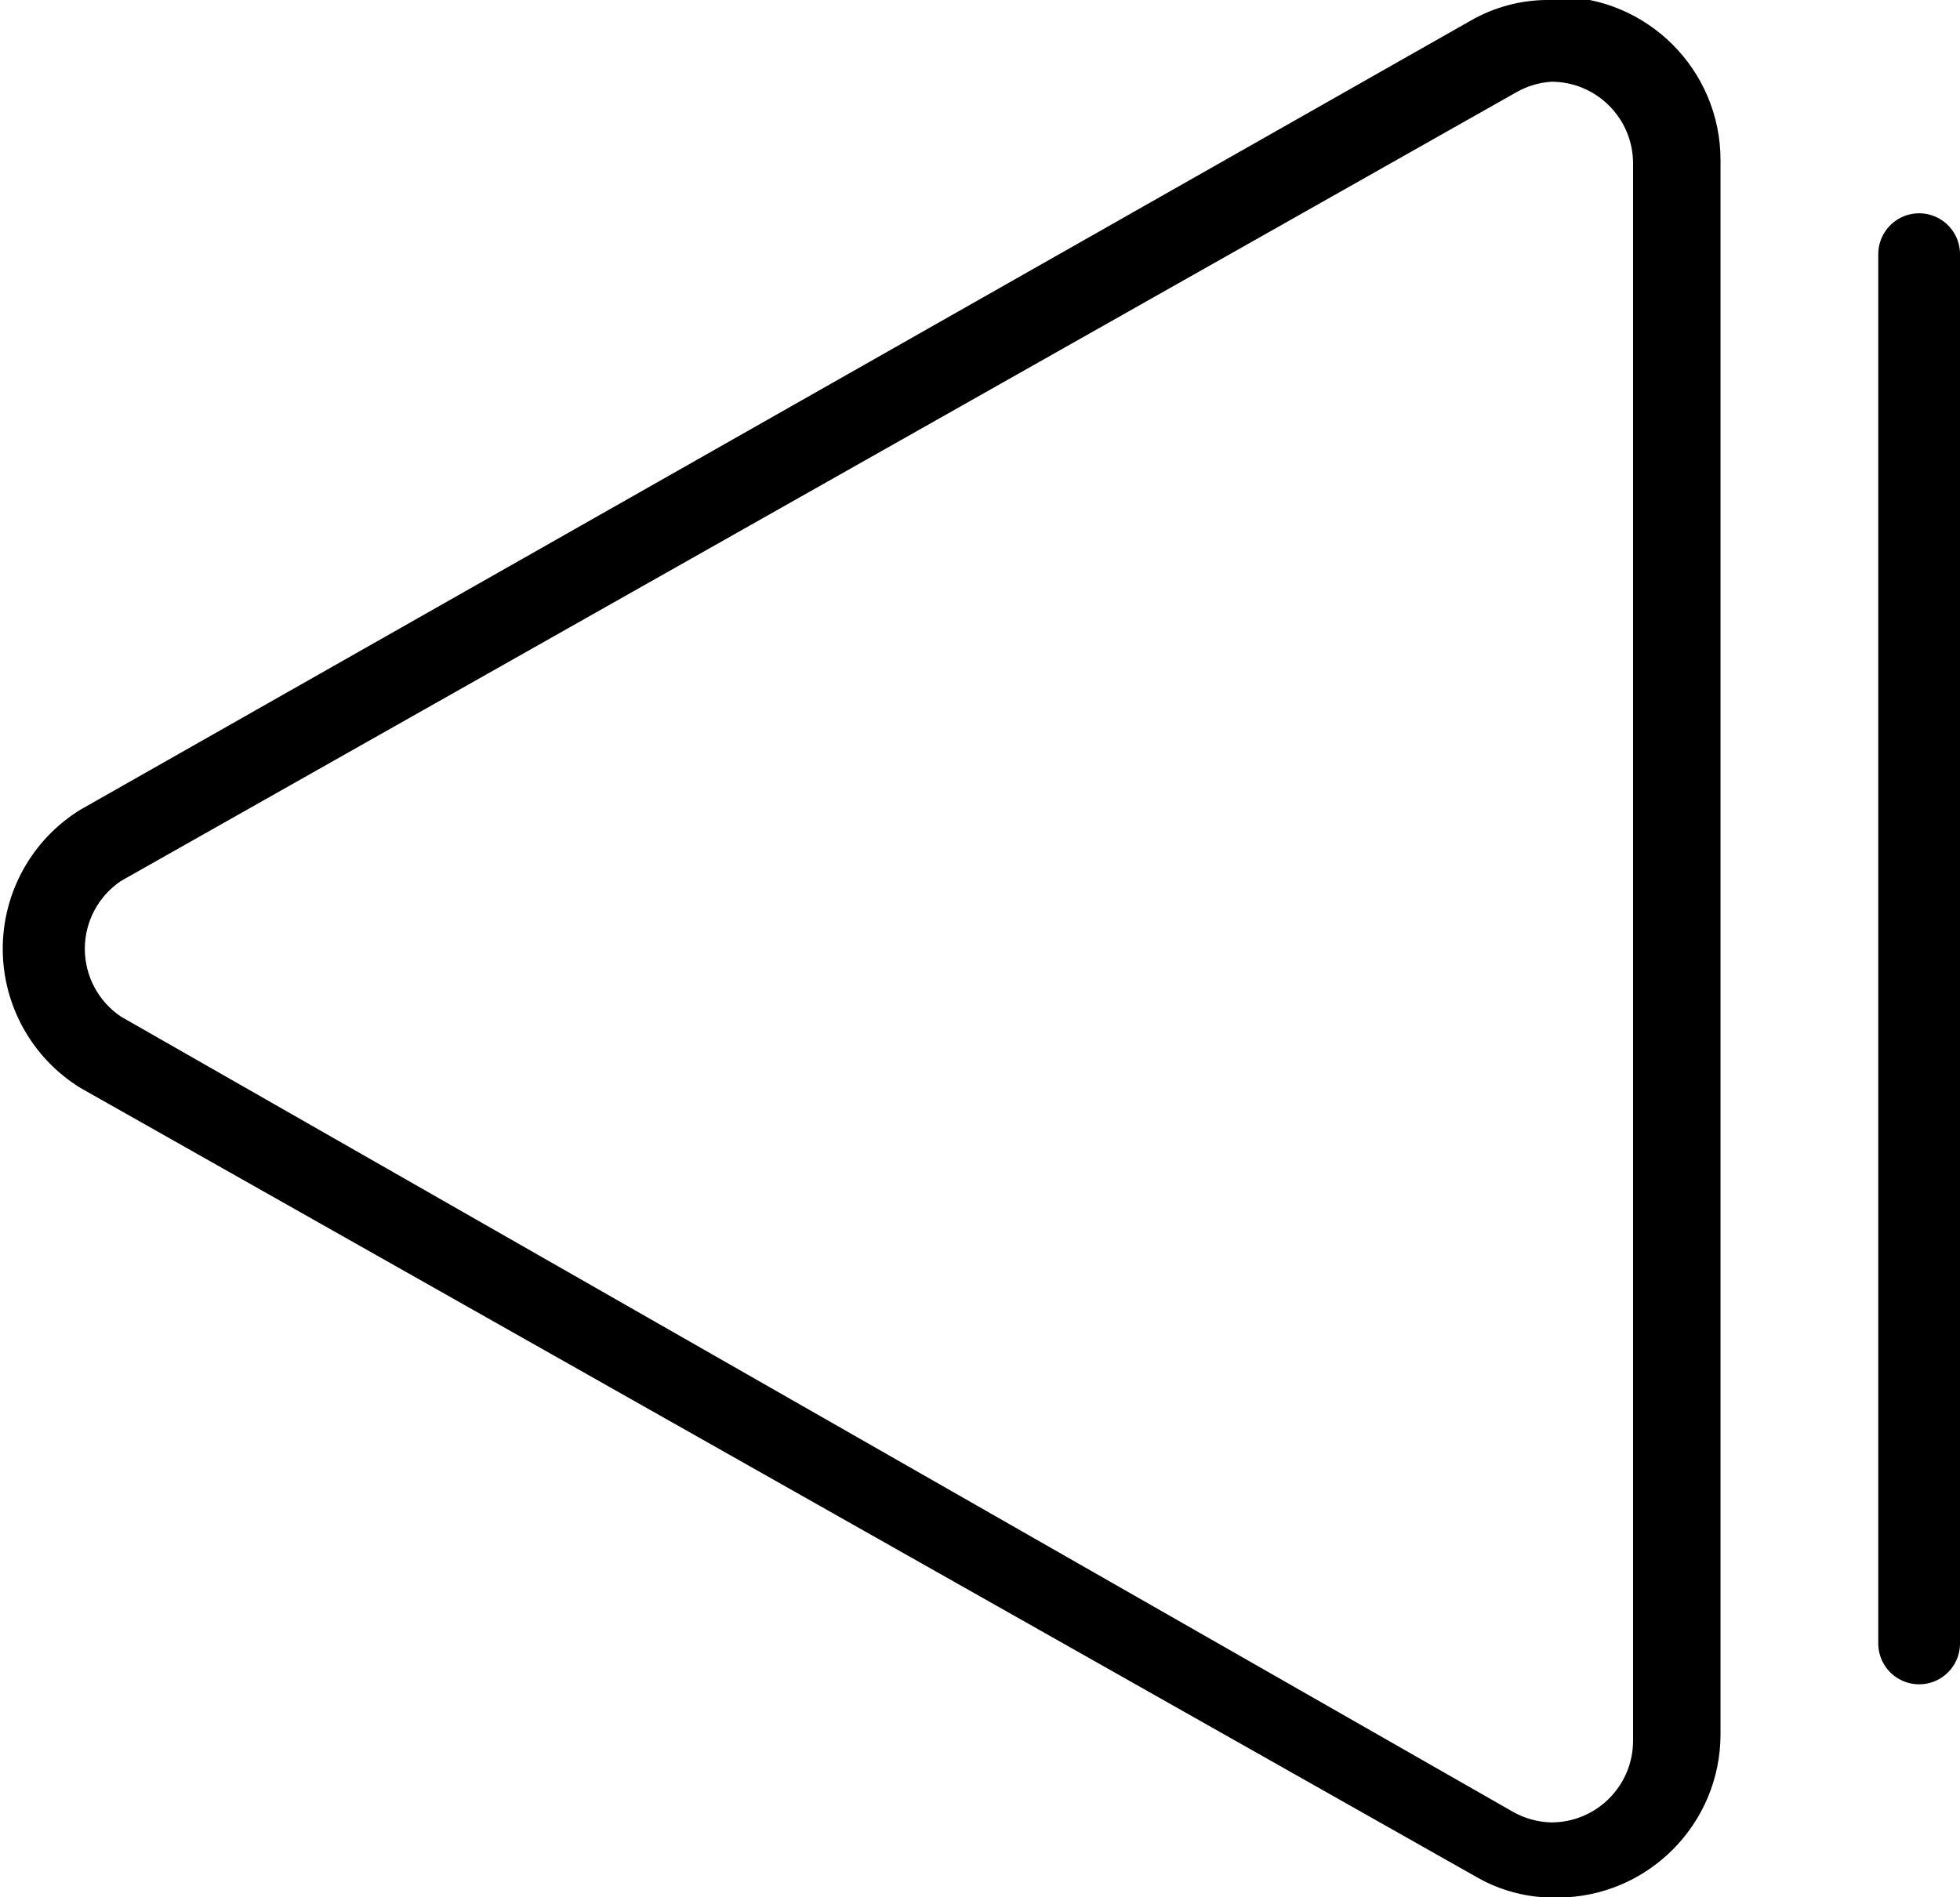
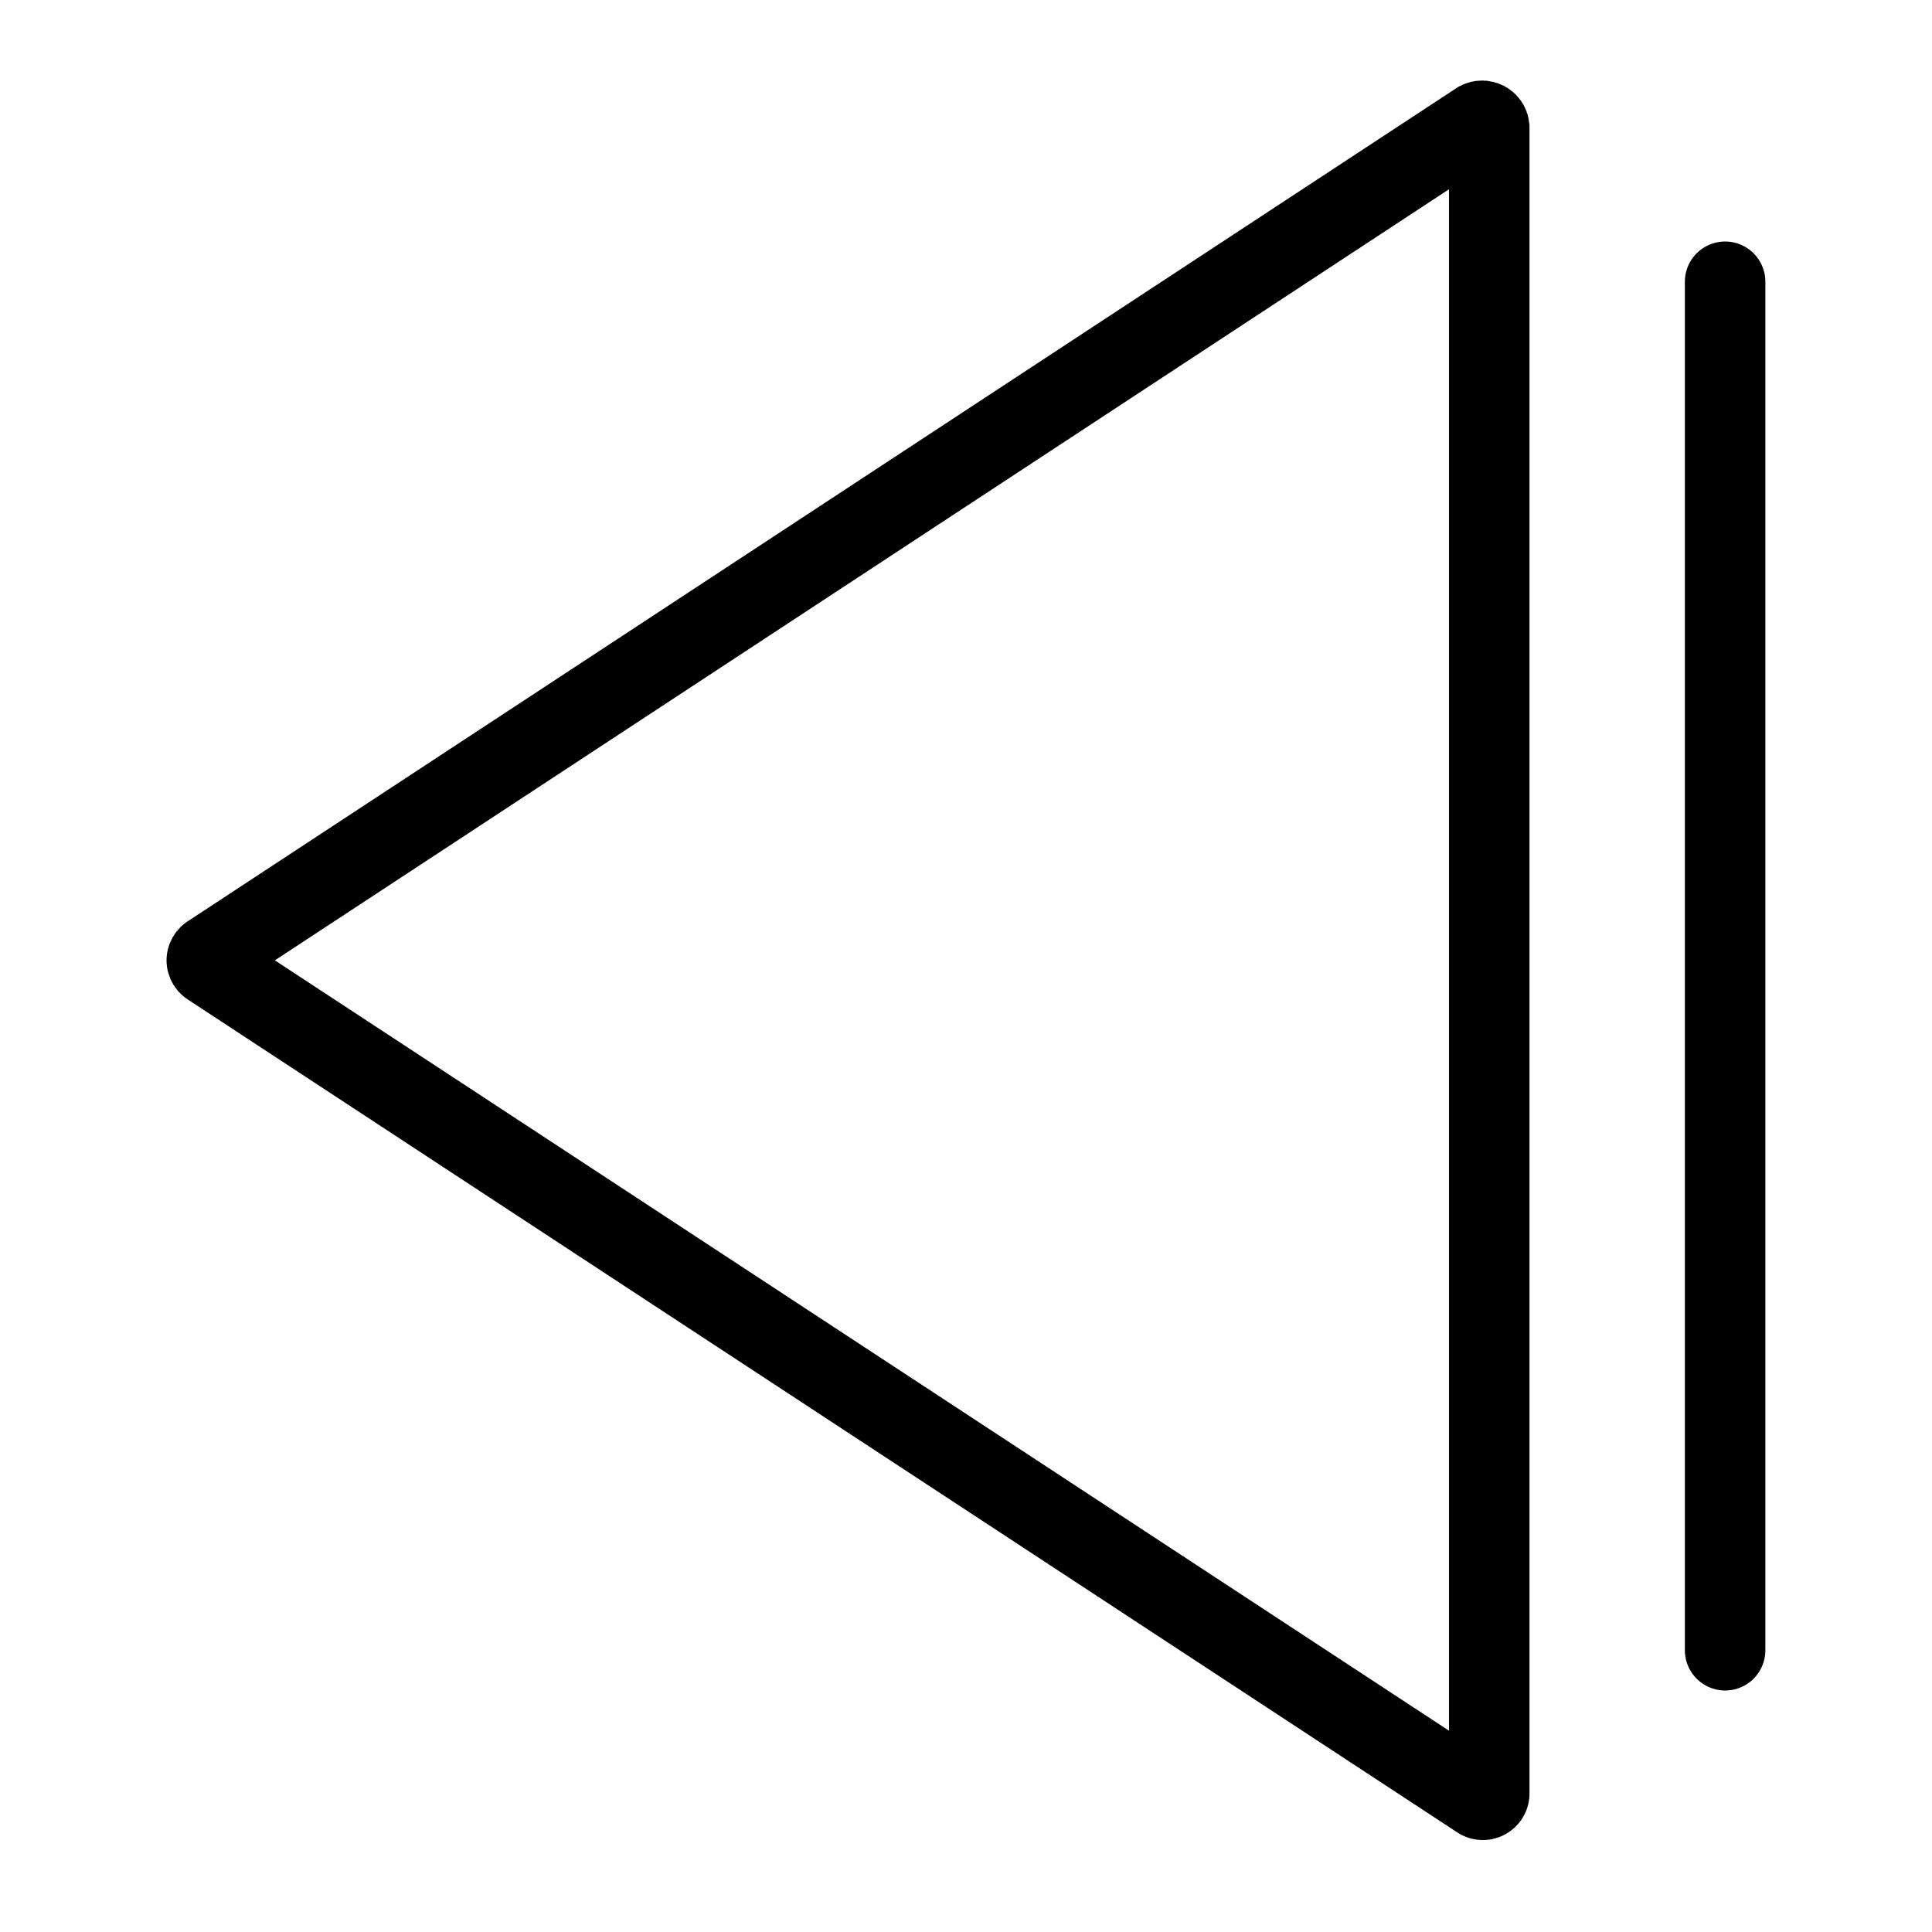
- <svg xmlns="http://www.w3.org/2000/svg" id="acb66815-ee44-4fb0-815f-fedf948846c3" data-name="Layer 1" viewBox="0 0 23.98 23.21">
-   <path d="M19,1.39a1,1,0,0,1,1,1v19.3a1,1,0,0,1-1,1,1,1,0,0,1-.47-.13L1.5,12.83a1,1,0,0,1,0-1.66L18.57,1.52A1,1,0,0,1,19,1.39m0-1a1.9,1.9,0,0,0-1,.26L1,10.3a2,2,0,0,0,0,3.4l17.07,9.65a1.9,1.9,0,0,0,1,.26,2,2,0,0,0,2-2V2.35a2,2,0,0,0-2-2Z" transform="translate(-0.02 -0.39)" />
-   <line x1="23.48" y1="3.11" x2="23.48" y2="20.11" fill="none" stroke="#000" stroke-linecap="round" stroke-miterlimit="10" />
+ <svg xmlns="http://www.w3.org/2000/svg" viewBox="0 0 24 24">
+   <line x1="21.43" y1="3.5" x2="21.43" y2="20.5" fill="none" stroke="#000" stroke-linecap="round" stroke-miterlimit="10" />
+   <path d="M2.61,11.86,18.37,1.51a.09.09,0,0,1,.13.07V22.27a.08.08,0,0,1-.13.07L2.61,12A.08.08,0,0,1,2.61,11.86Z" fill="none" stroke="#000" stroke-linecap="round" stroke-miterlimit="10" />
</svg>
